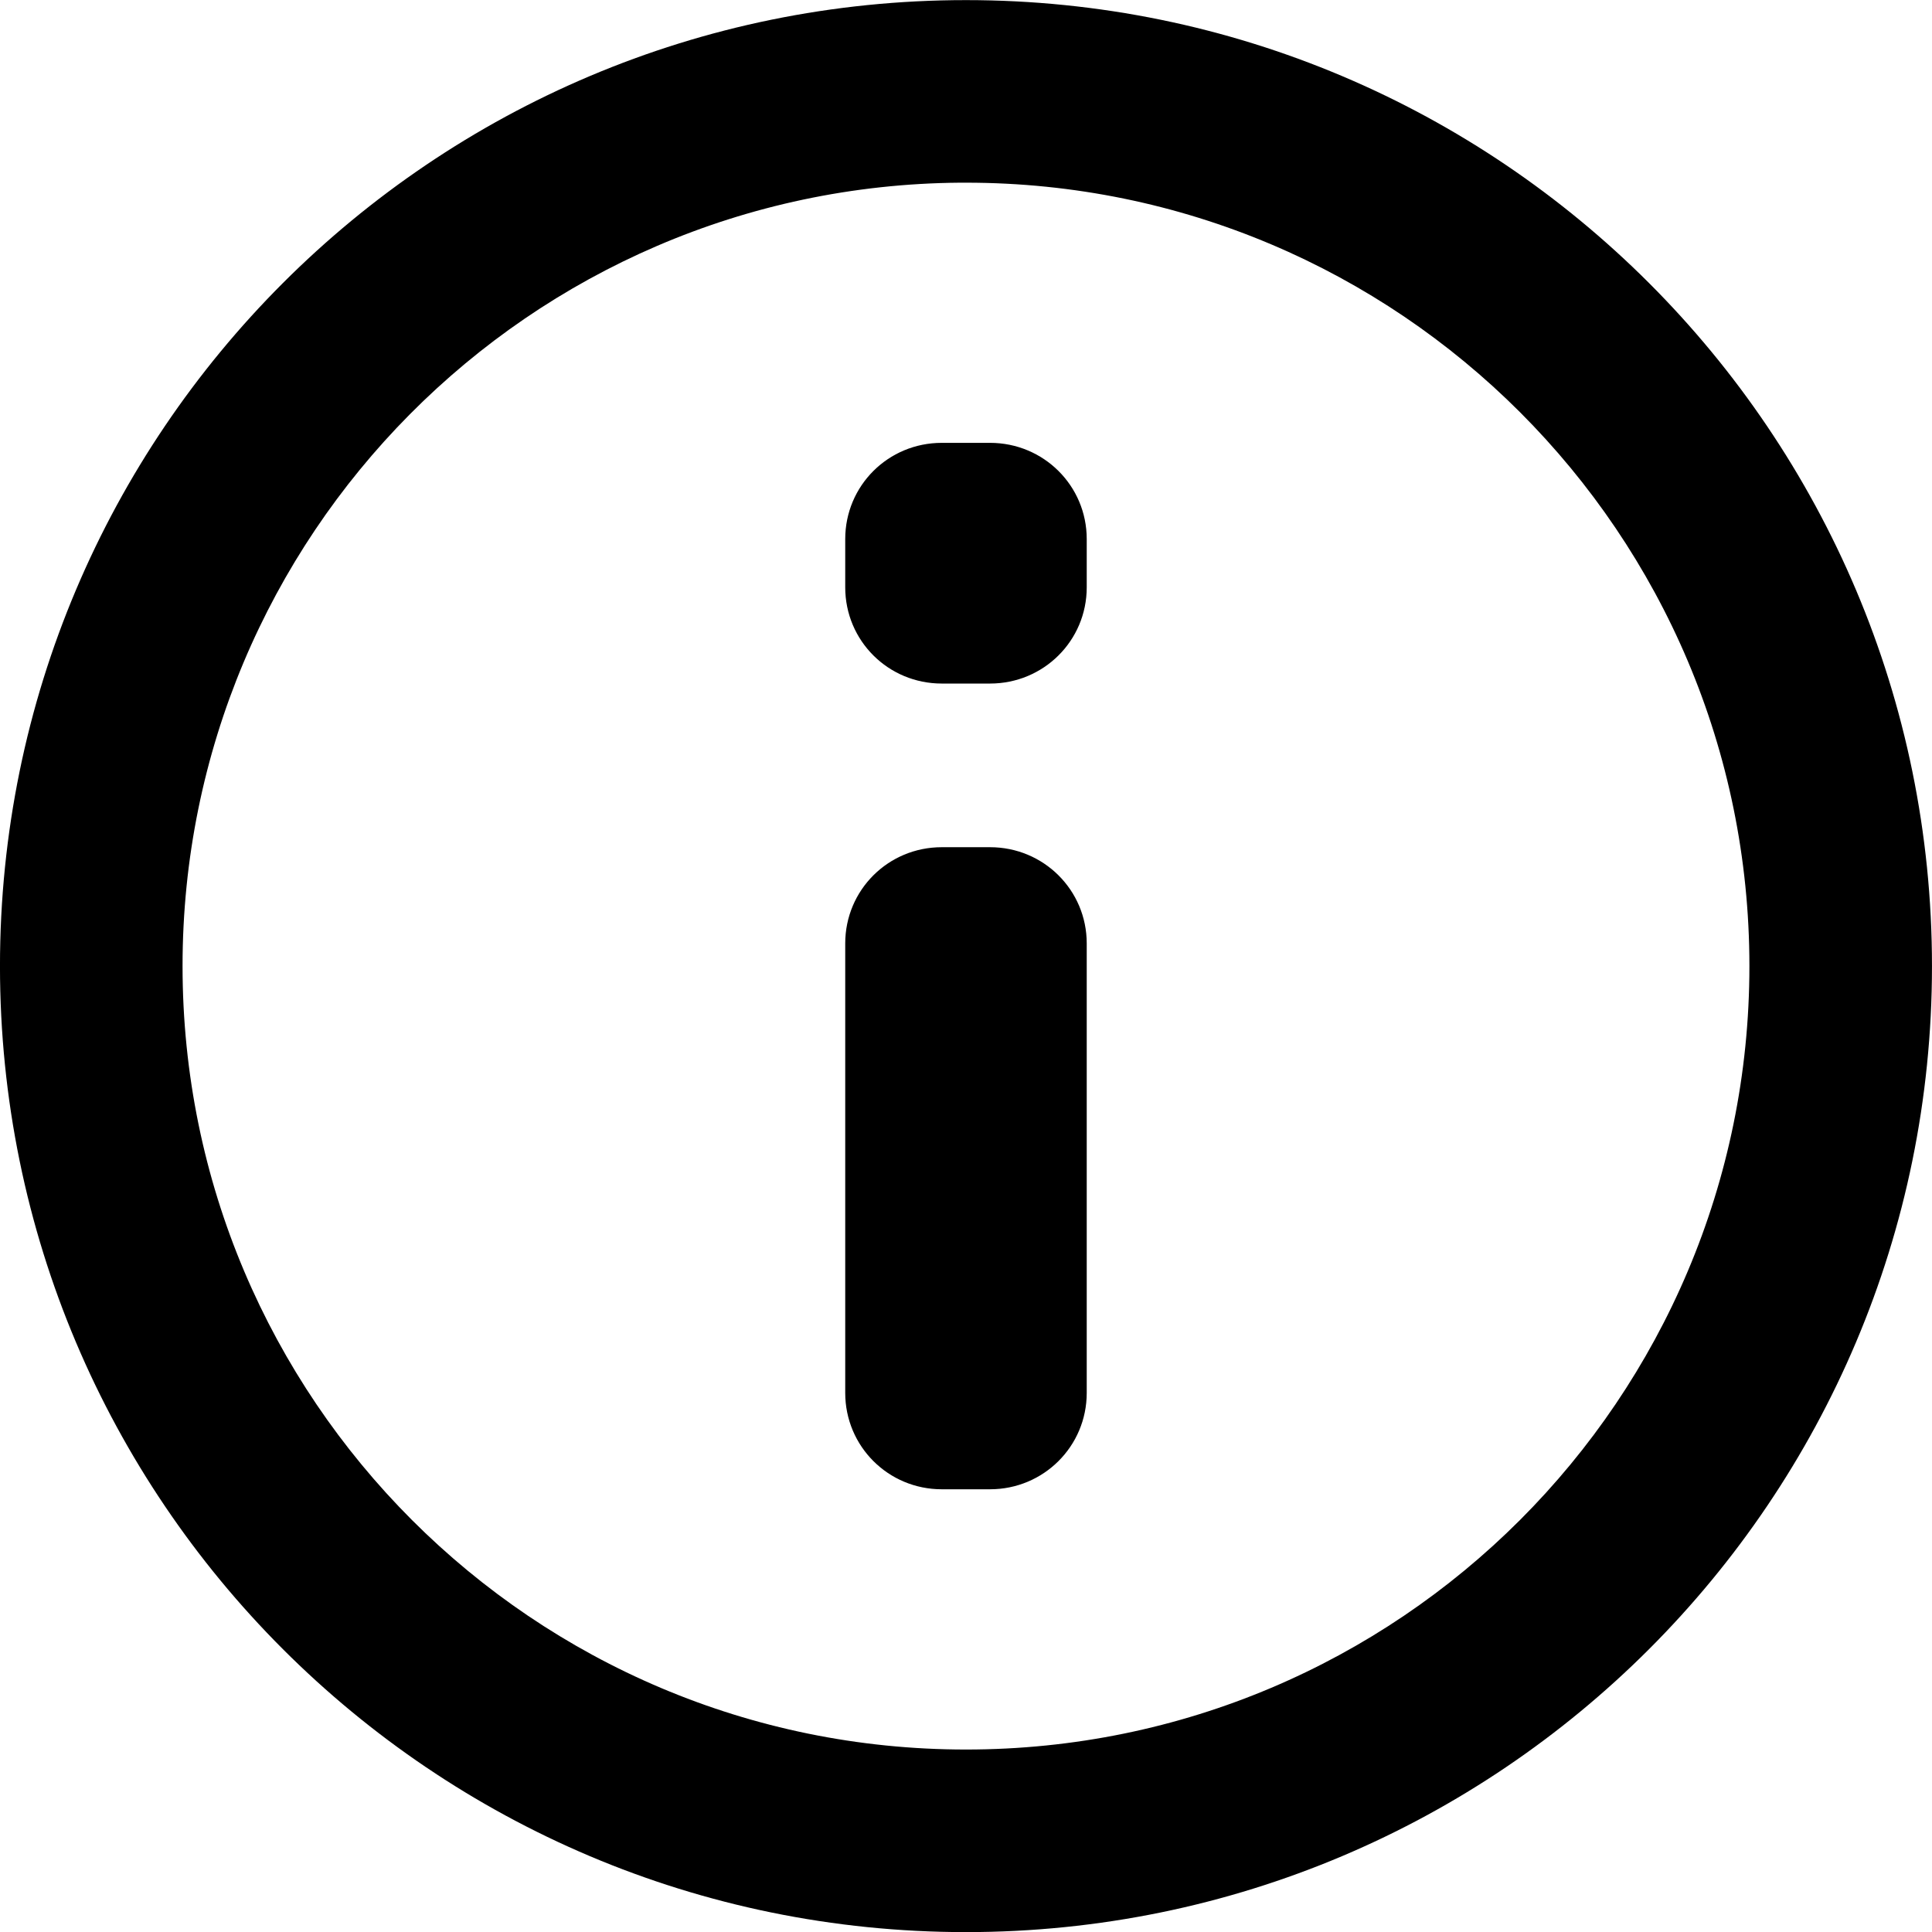
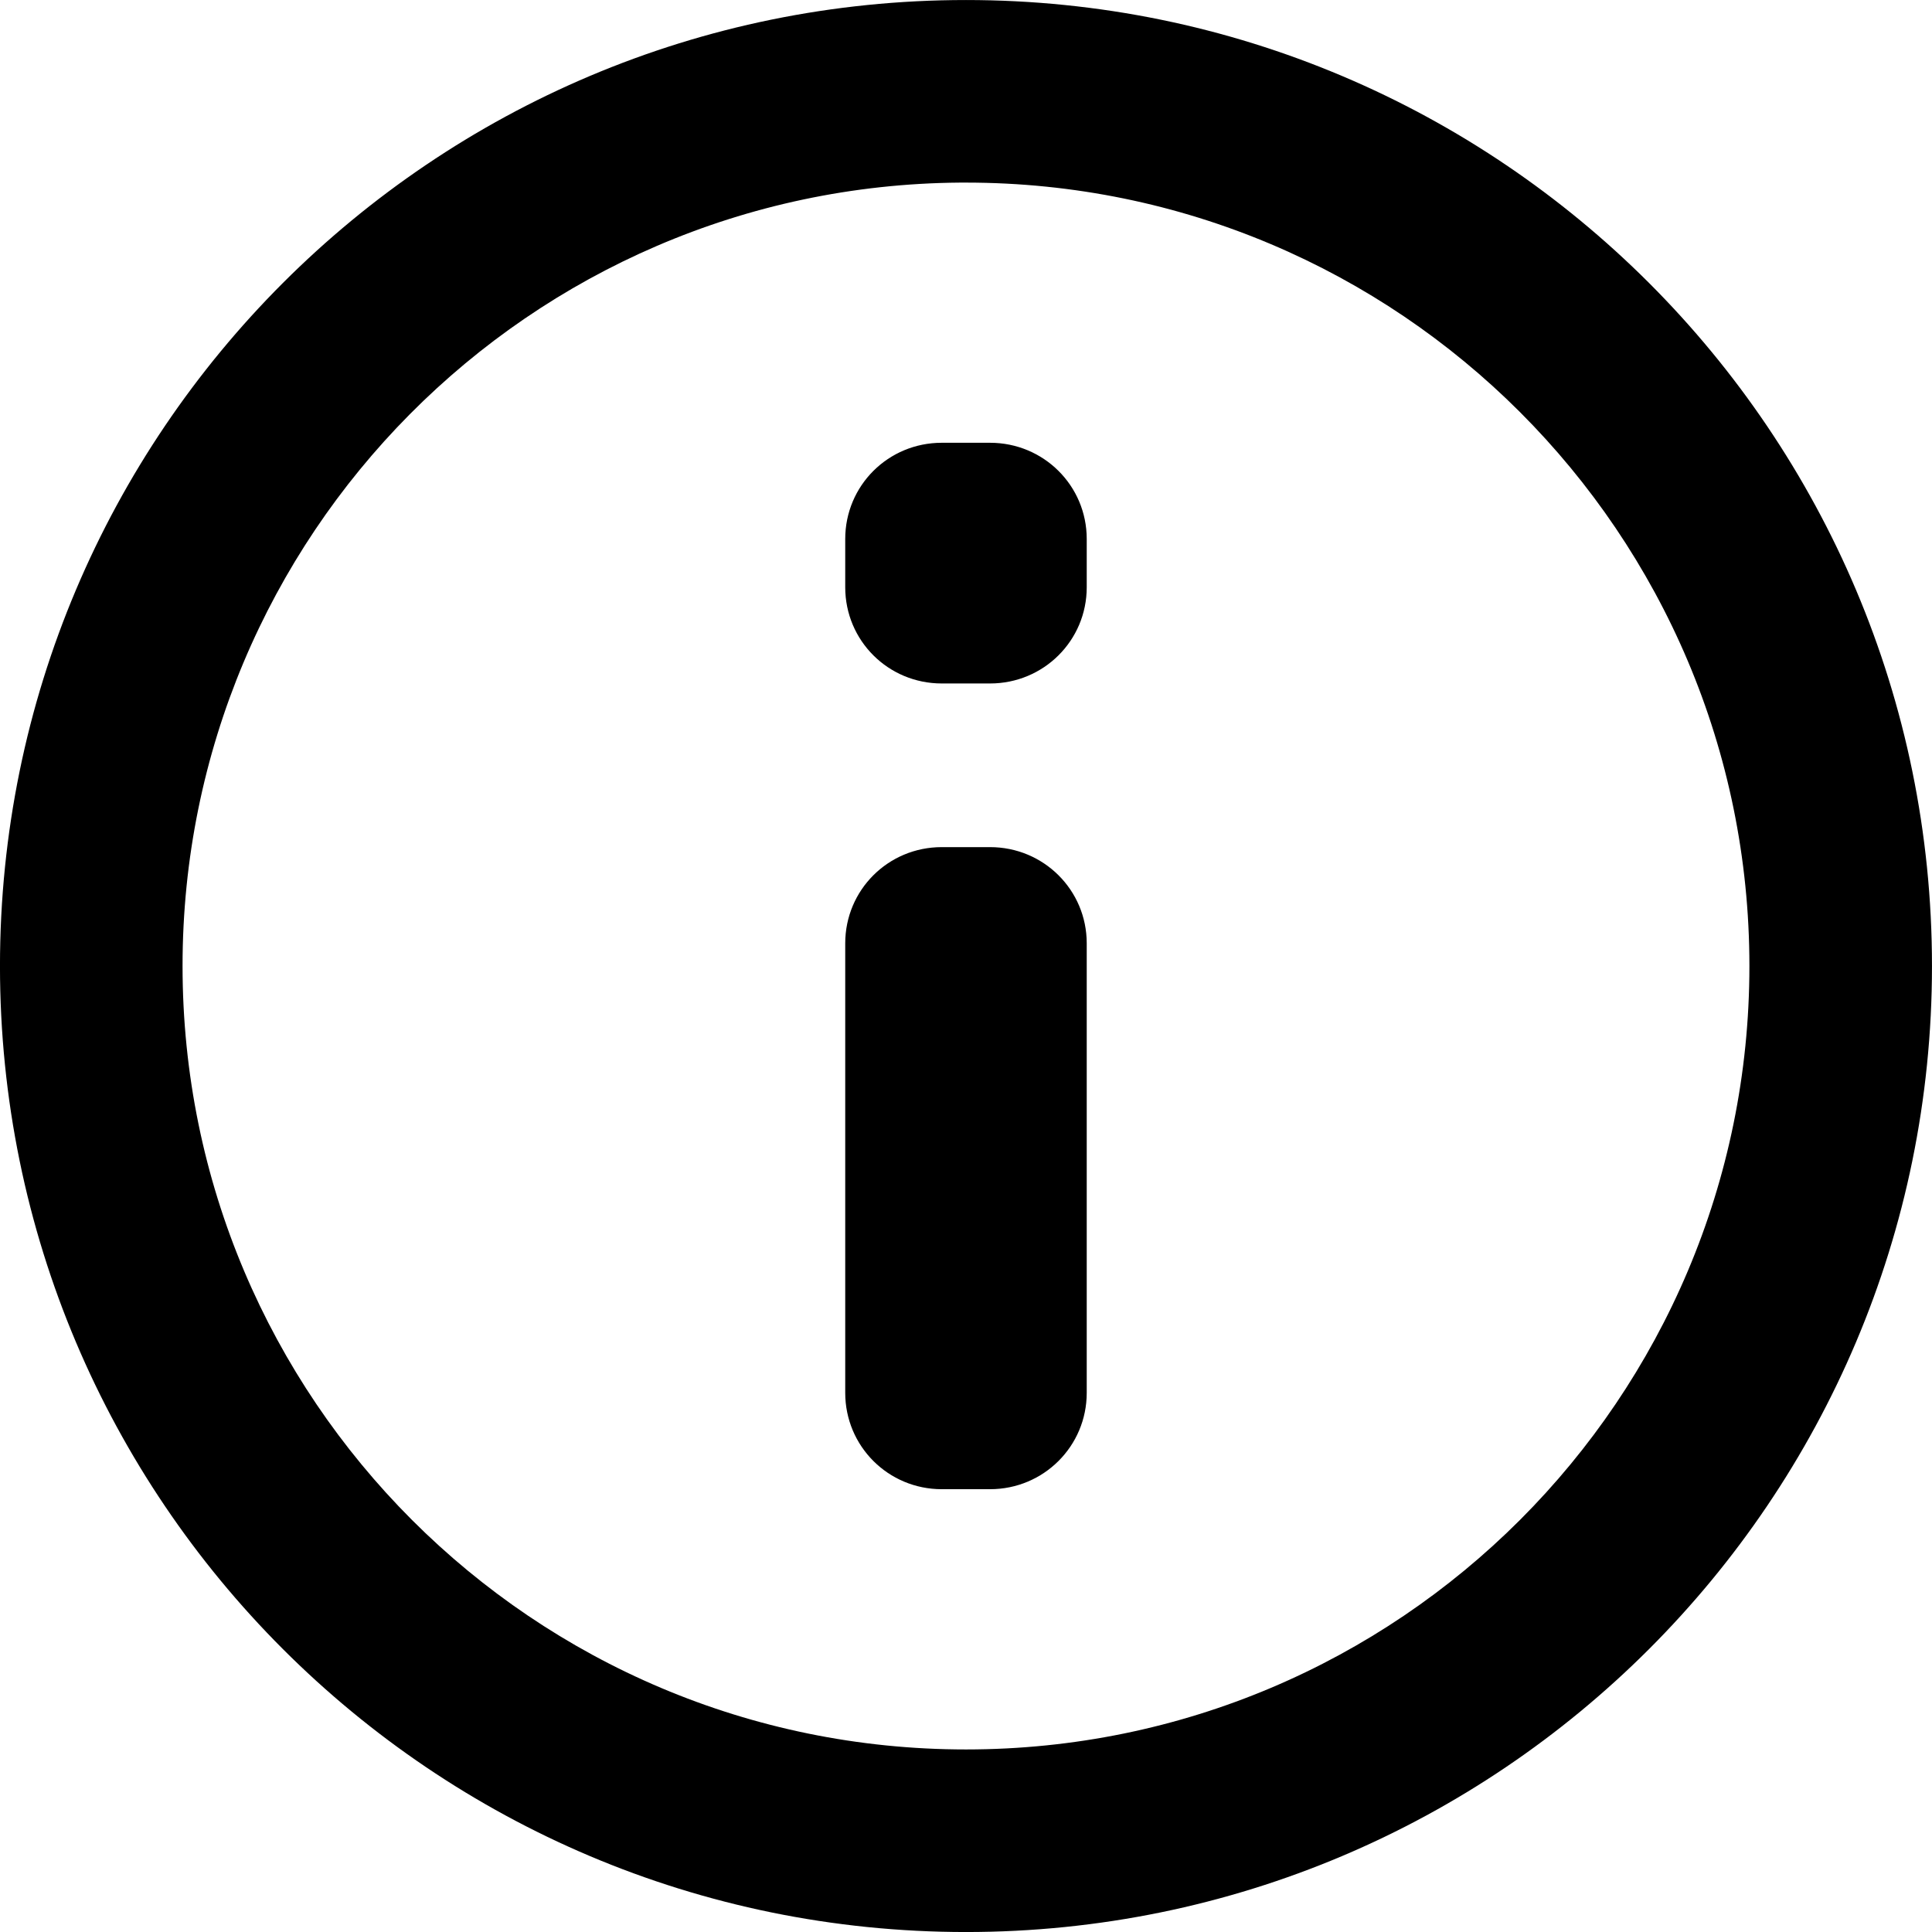
- <svg xmlns="http://www.w3.org/2000/svg" id="Core" width="24" height="24" version="1.1" viewBox="0 0 24 23.998">
+ <svg xmlns="http://www.w3.org/2000/svg" id="Core" version="1.1" viewBox="0 0 24 23.998">
  <g transform="translate(-.18625 -2.2957)">
    <path id="Shape" d="m12.186 2.296a12 12 0 0 0-12 12 12 12 0 0 0 12 12 12 12 0 0 0 12-12 12 12 0 0 0-12-12zm-0.074 2.268a9.732 9.732 0 0 1 2e-3 0 9.732 9.732 0 0 1 0.072 0 9.732 9.732 0 0 1 9.732 9.732 9.732 9.732 0 0 1-9.732 9.732 9.732 9.732 0 0 1-9.732-9.732 9.732 9.732 0 0 1 9.658-9.732zm-0.227 3.232c-0.665 0-1.199 0.532-1.199 1.195v0.6c0 0.663 0.534 1.195 1.199 1.195h0.6c0.665 0 1.201-0.532 1.201-1.195v-0.6c0-0.663-0.536-1.195-1.201-1.195zm0 5.023c-0.665 0-1.199 0.532-1.199 1.195v5.584c0 0.663 0.534 1.197 1.199 1.197h0.6c0.665 0 1.201-0.534 1.201-1.197v-5.584c0-0.663-0.536-1.195-1.201-1.195z" style="stroke-dasharray:30.24, 15.12;stroke-dashoffset:24.948;stroke-linejoin:round;stroke-width:3.78" />
  </g>
</svg>
